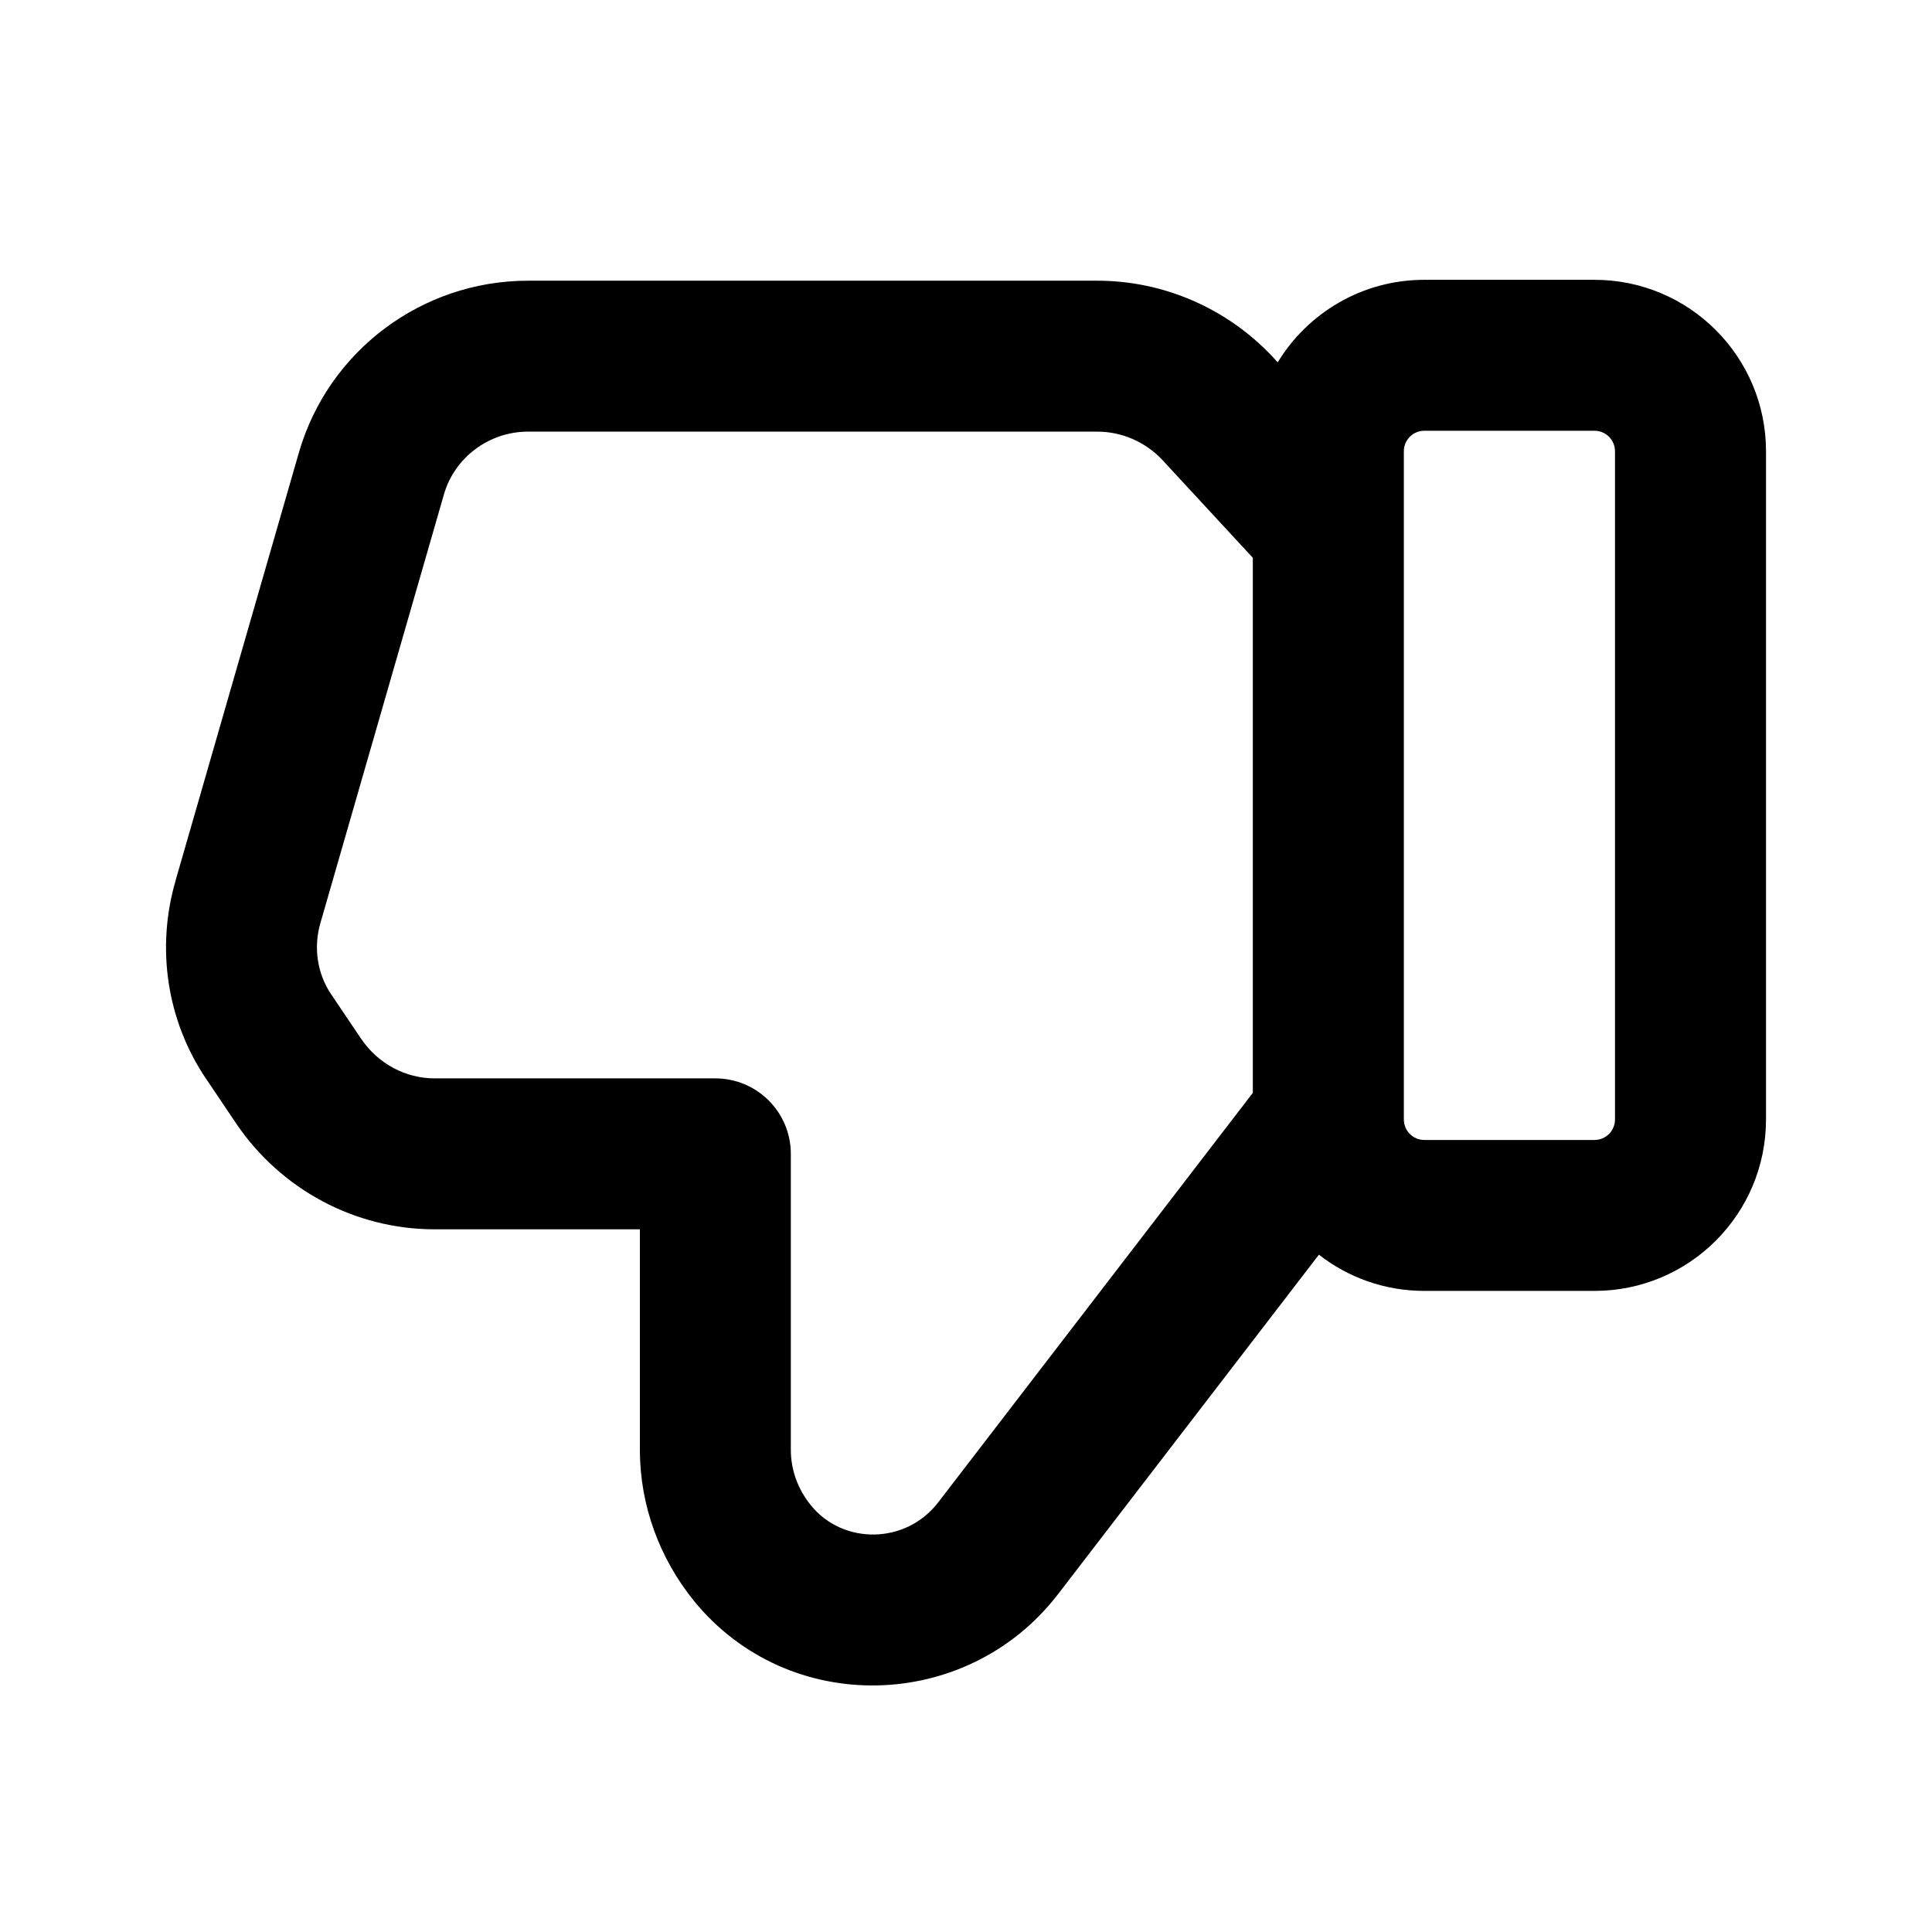
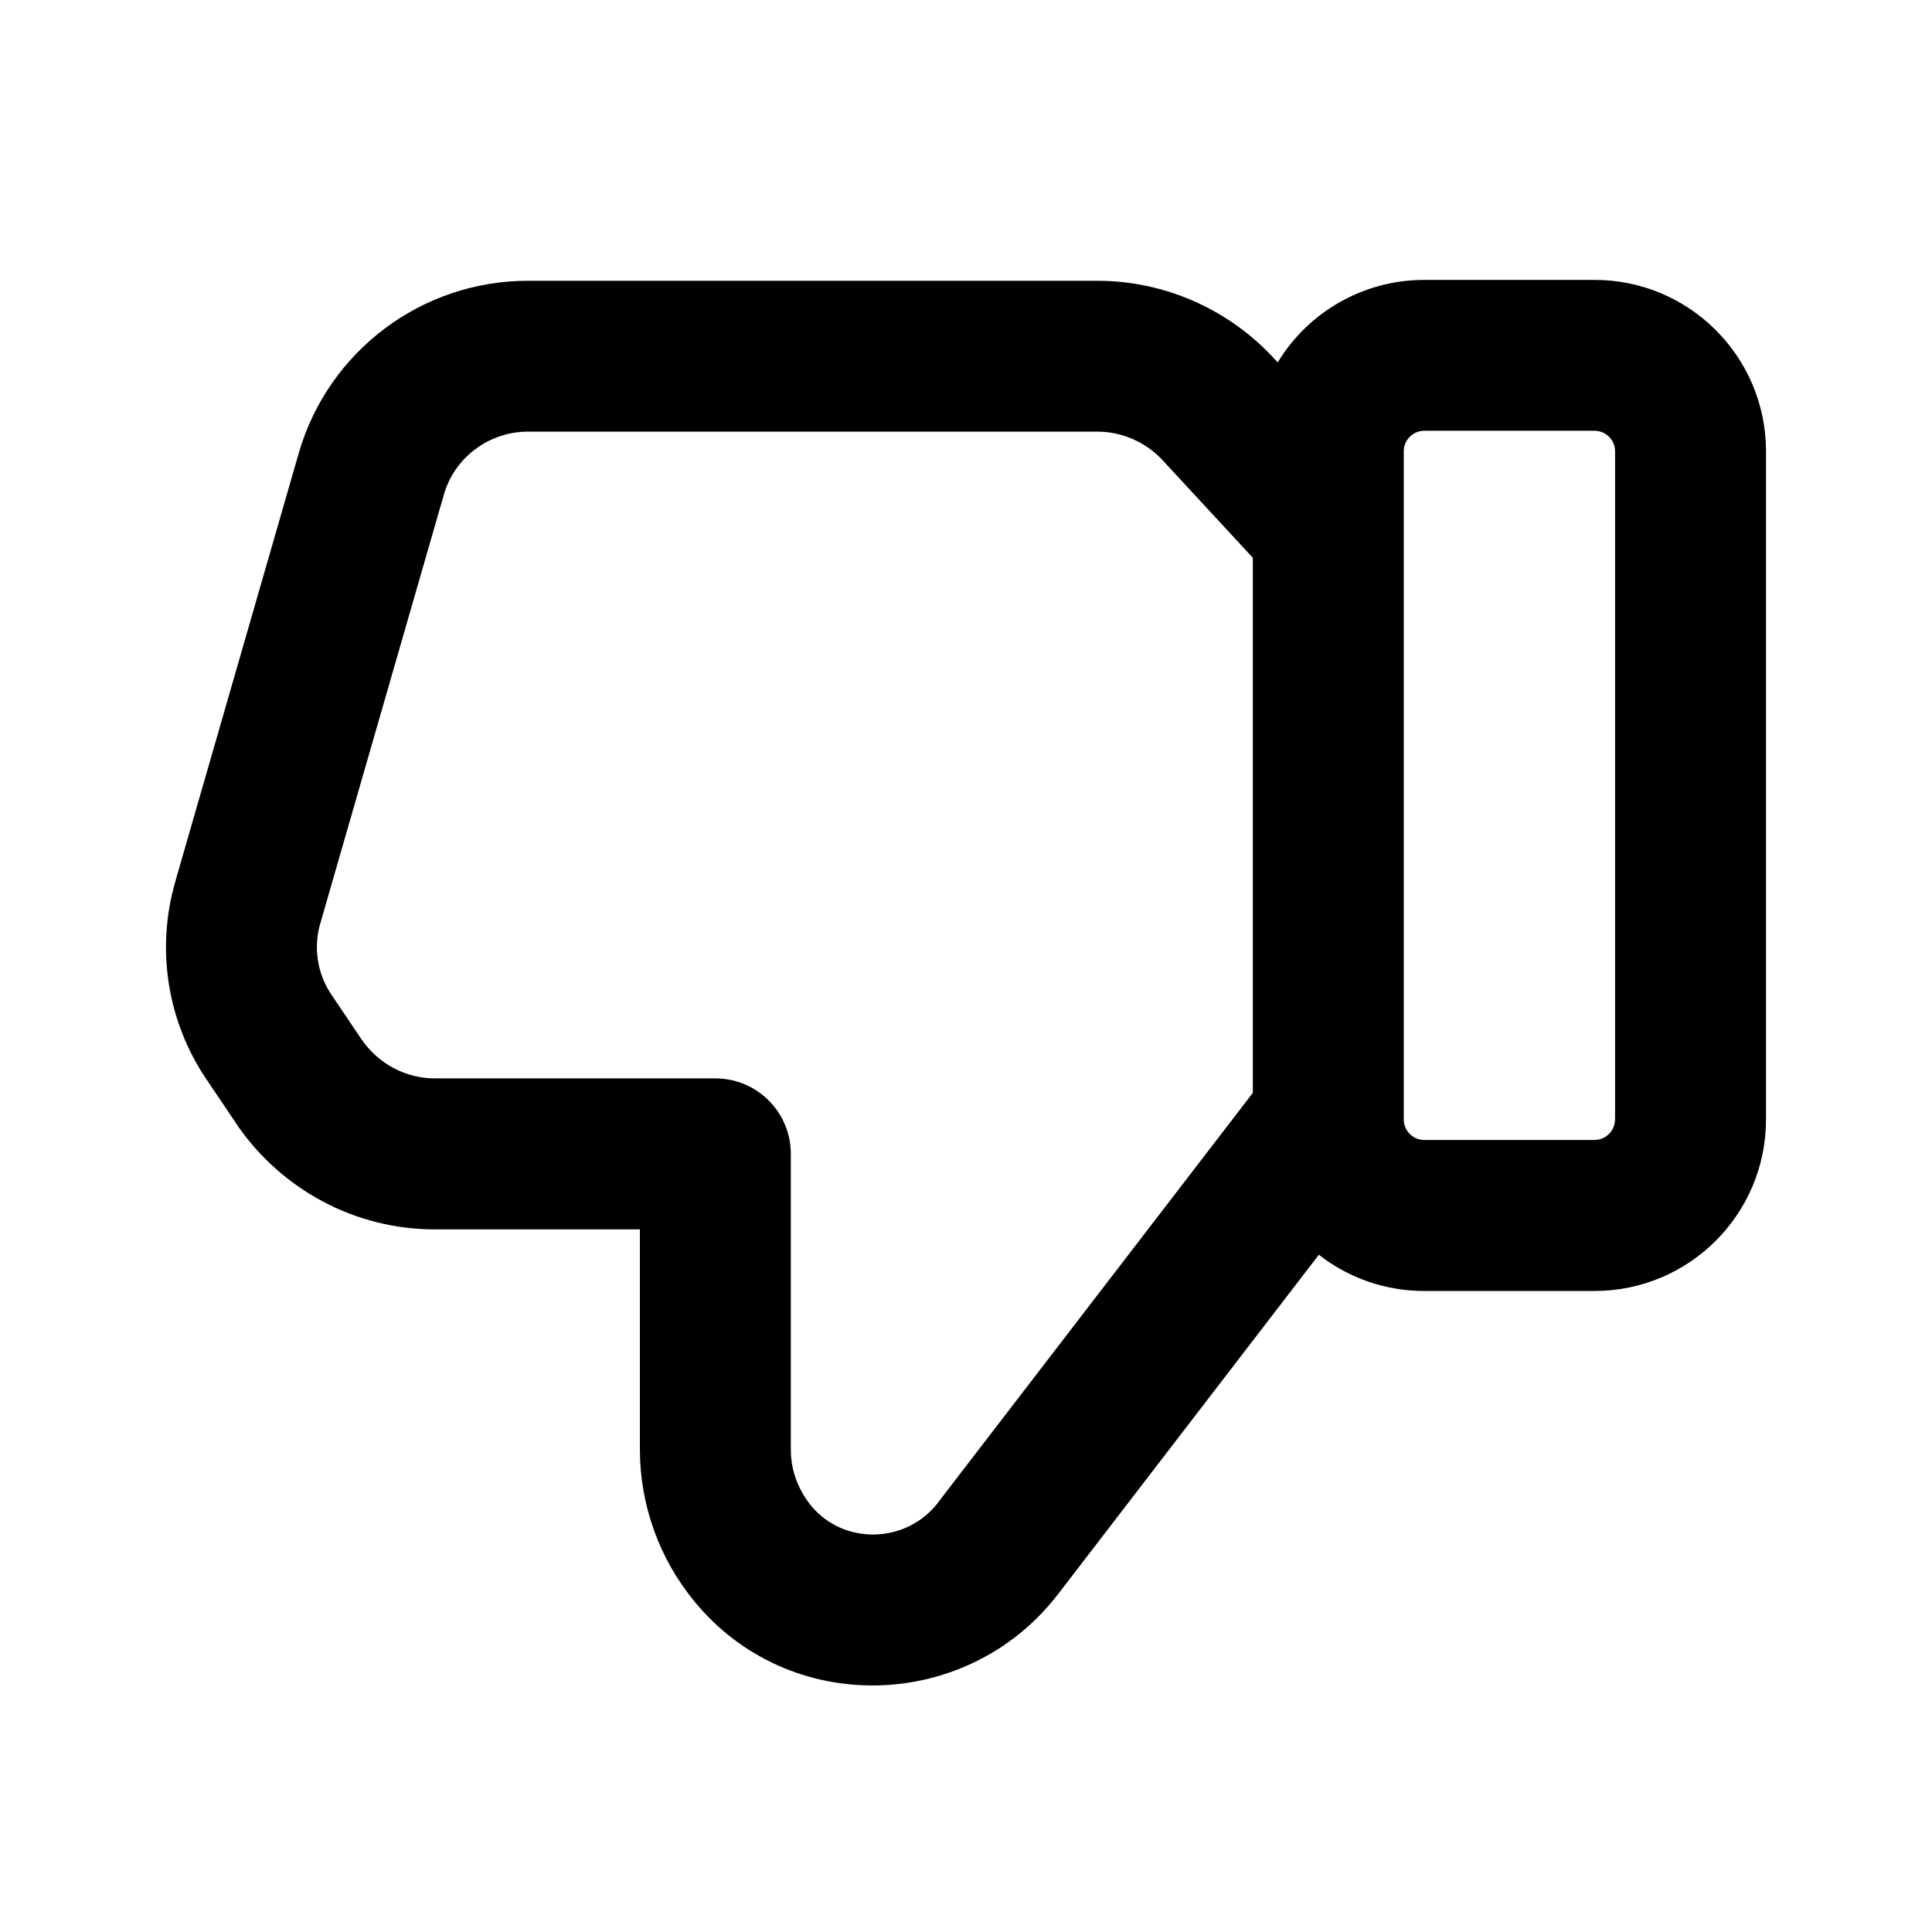
- <svg xmlns="http://www.w3.org/2000/svg" width="24" height="24" viewBox="0 0 24 24" fill="none">
-   <g id="icon-good">
-     <g id="Group">
-       <path id="Union" fill-rule="evenodd" clip-rule="evenodd" d="M11.654 18.664L11.653 18.665C11.249 19.188 10.472 19.189 10.075 18.702C9.912 18.502 9.824 18.259 9.824 18.012V14.334C9.824 13.816 9.404 13.396 8.886 13.396H5.4C5.041 13.396 4.7 13.217 4.489 12.908L4.488 12.907L4.119 12.359L4.116 12.355C3.942 12.099 3.89 11.772 3.982 11.46L5.514 6.144C5.645 5.685 6.073 5.362 6.558 5.362H13.633C13.933 5.362 14.226 5.489 14.433 5.707L15.563 6.929V13.576L11.654 18.664ZM16.384 15.586L13.139 19.809L13.137 19.811C12.012 21.267 9.798 21.332 8.62 19.886C8.199 19.366 7.949 18.709 7.949 18.012V15.271H5.4C4.409 15.271 3.491 14.776 2.937 13.961L2.935 13.958L2.567 13.411L2.565 13.409C2.067 12.676 1.938 11.767 2.183 10.934L2.183 10.931L3.711 5.629C4.075 4.357 5.244 3.487 6.558 3.487H13.633C14.456 3.487 15.241 3.832 15.799 4.422L15.806 4.429L15.872 4.501C16.246 3.887 16.922 3.476 17.693 3.476H19.808C20.984 3.476 21.938 4.43 21.938 5.606V13.906C21.938 15.083 20.984 16.036 19.808 16.036H17.693C17.2 16.036 16.745 15.868 16.384 15.586ZM20.062 13.906C20.062 14.047 19.948 14.161 19.808 14.161H17.693C17.553 14.161 17.439 14.047 17.439 13.906V5.606C17.439 5.465 17.553 5.351 17.693 5.351H19.808C19.948 5.351 20.062 5.465 20.062 5.606V13.906Z" fill="black" />
-     </g>
-   </g>
+ <svg xmlns="http://www.w3.org/2000/svg" width="24" height="24" fill="none">
+   <path fill-rule="evenodd" clip-rule="evenodd" d="M11.654 18.664v.001c-.405.523-1.182.524-1.58.037-.162-.2-.25-.444-.25-.69v-3.678a.938.938 0 0 0-.938-.938H5.4c-.359 0-.7-.179-.911-.488l-.001-.001-.369-.548-.003-.004a1.054 1.054 0 0 1-.134-.895l1.532-5.316c.131-.459.559-.782 1.044-.782h7.075c.3 0 .593.127.8.345l1.13 1.222v6.647l-3.91 5.088Zm4.73-3.078-3.245 4.223-.002.002c-1.125 1.456-3.339 1.521-4.517.075a2.975 2.975 0 0 1-.671-1.874v-2.74h-2.55c-.99 0-1.908-.496-2.462-1.31l-.002-.004-.368-.547-.002-.002a2.93 2.93 0 0 1-.382-2.475v-.003L3.711 5.63a2.963 2.963 0 0 1 2.847-2.142h7.075c.823 0 1.608.345 2.166.935l.007.007.066.072a2.129 2.129 0 0 1 1.821-1.025h2.115a2.13 2.13 0 0 1 2.13 2.13v8.3a2.13 2.13 0 0 1-2.13 2.13h-2.115a2.12 2.12 0 0 1-1.31-.45Zm3.678-1.68c0 .141-.114.255-.254.255h-2.115a.255.255 0 0 1-.255-.255v-8.3c0-.14.115-.255.255-.255h2.115c.14 0 .255.114.255.255v8.3Z" fill="#000" />
</svg>
